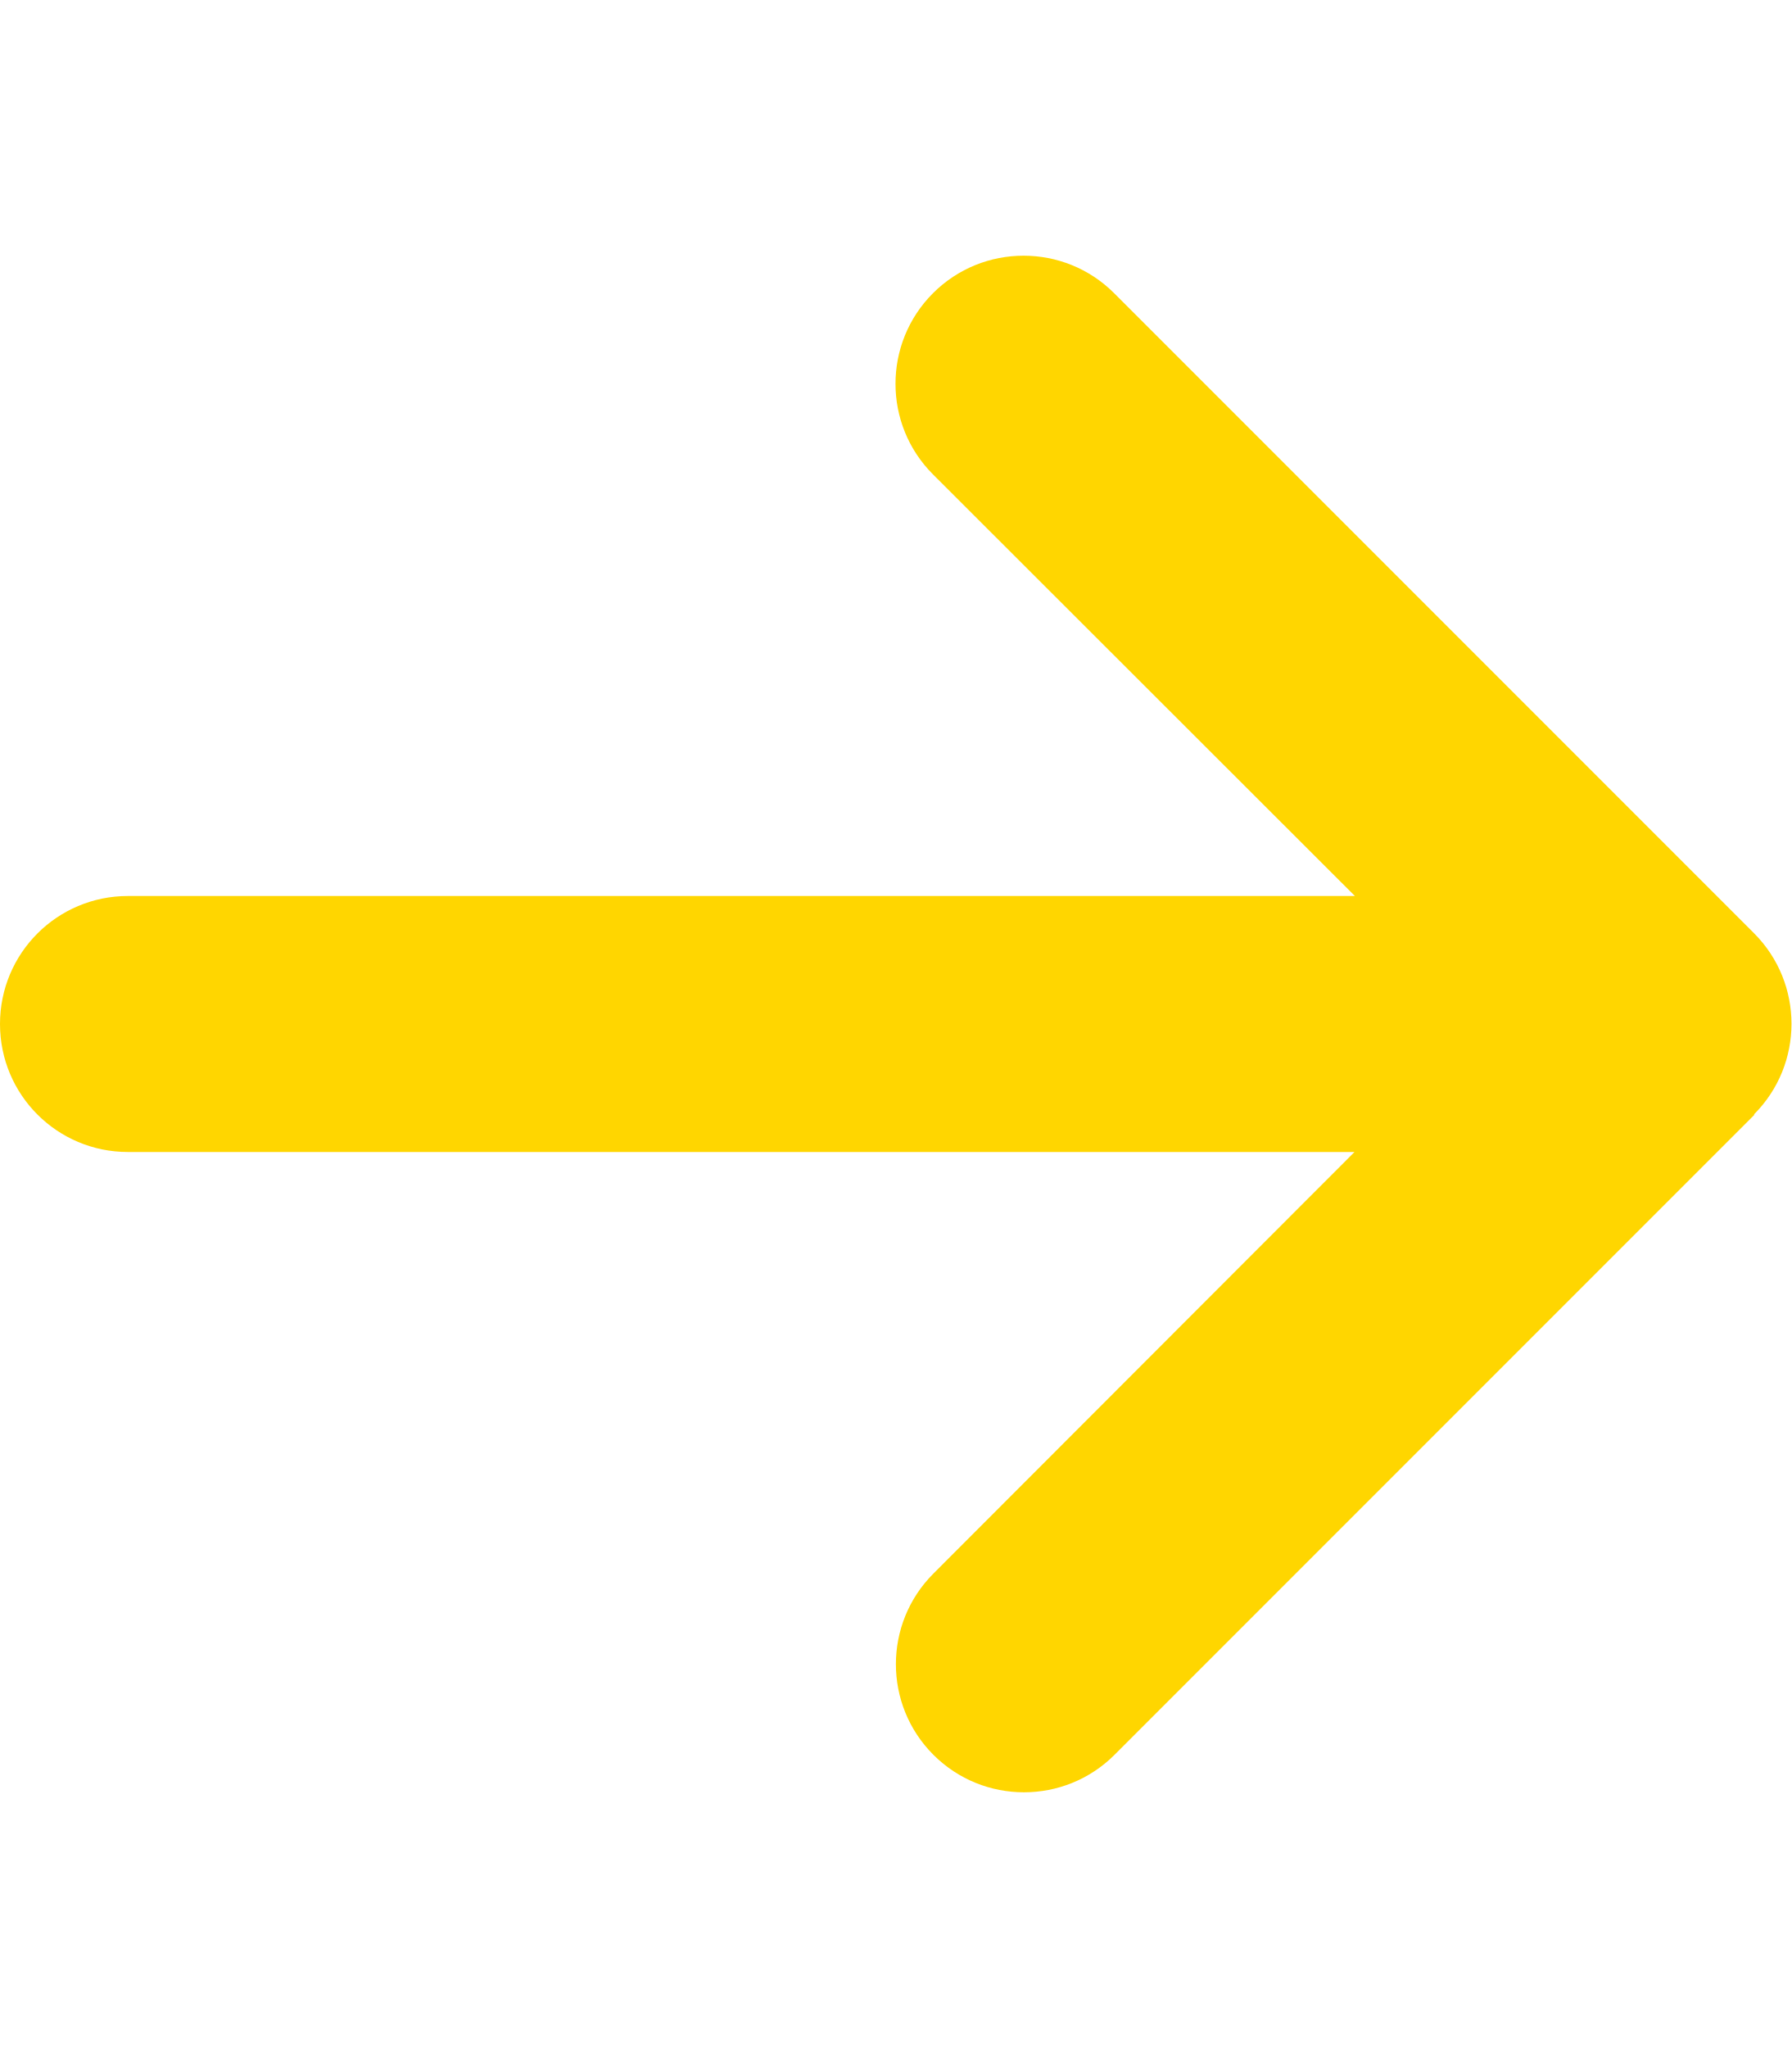
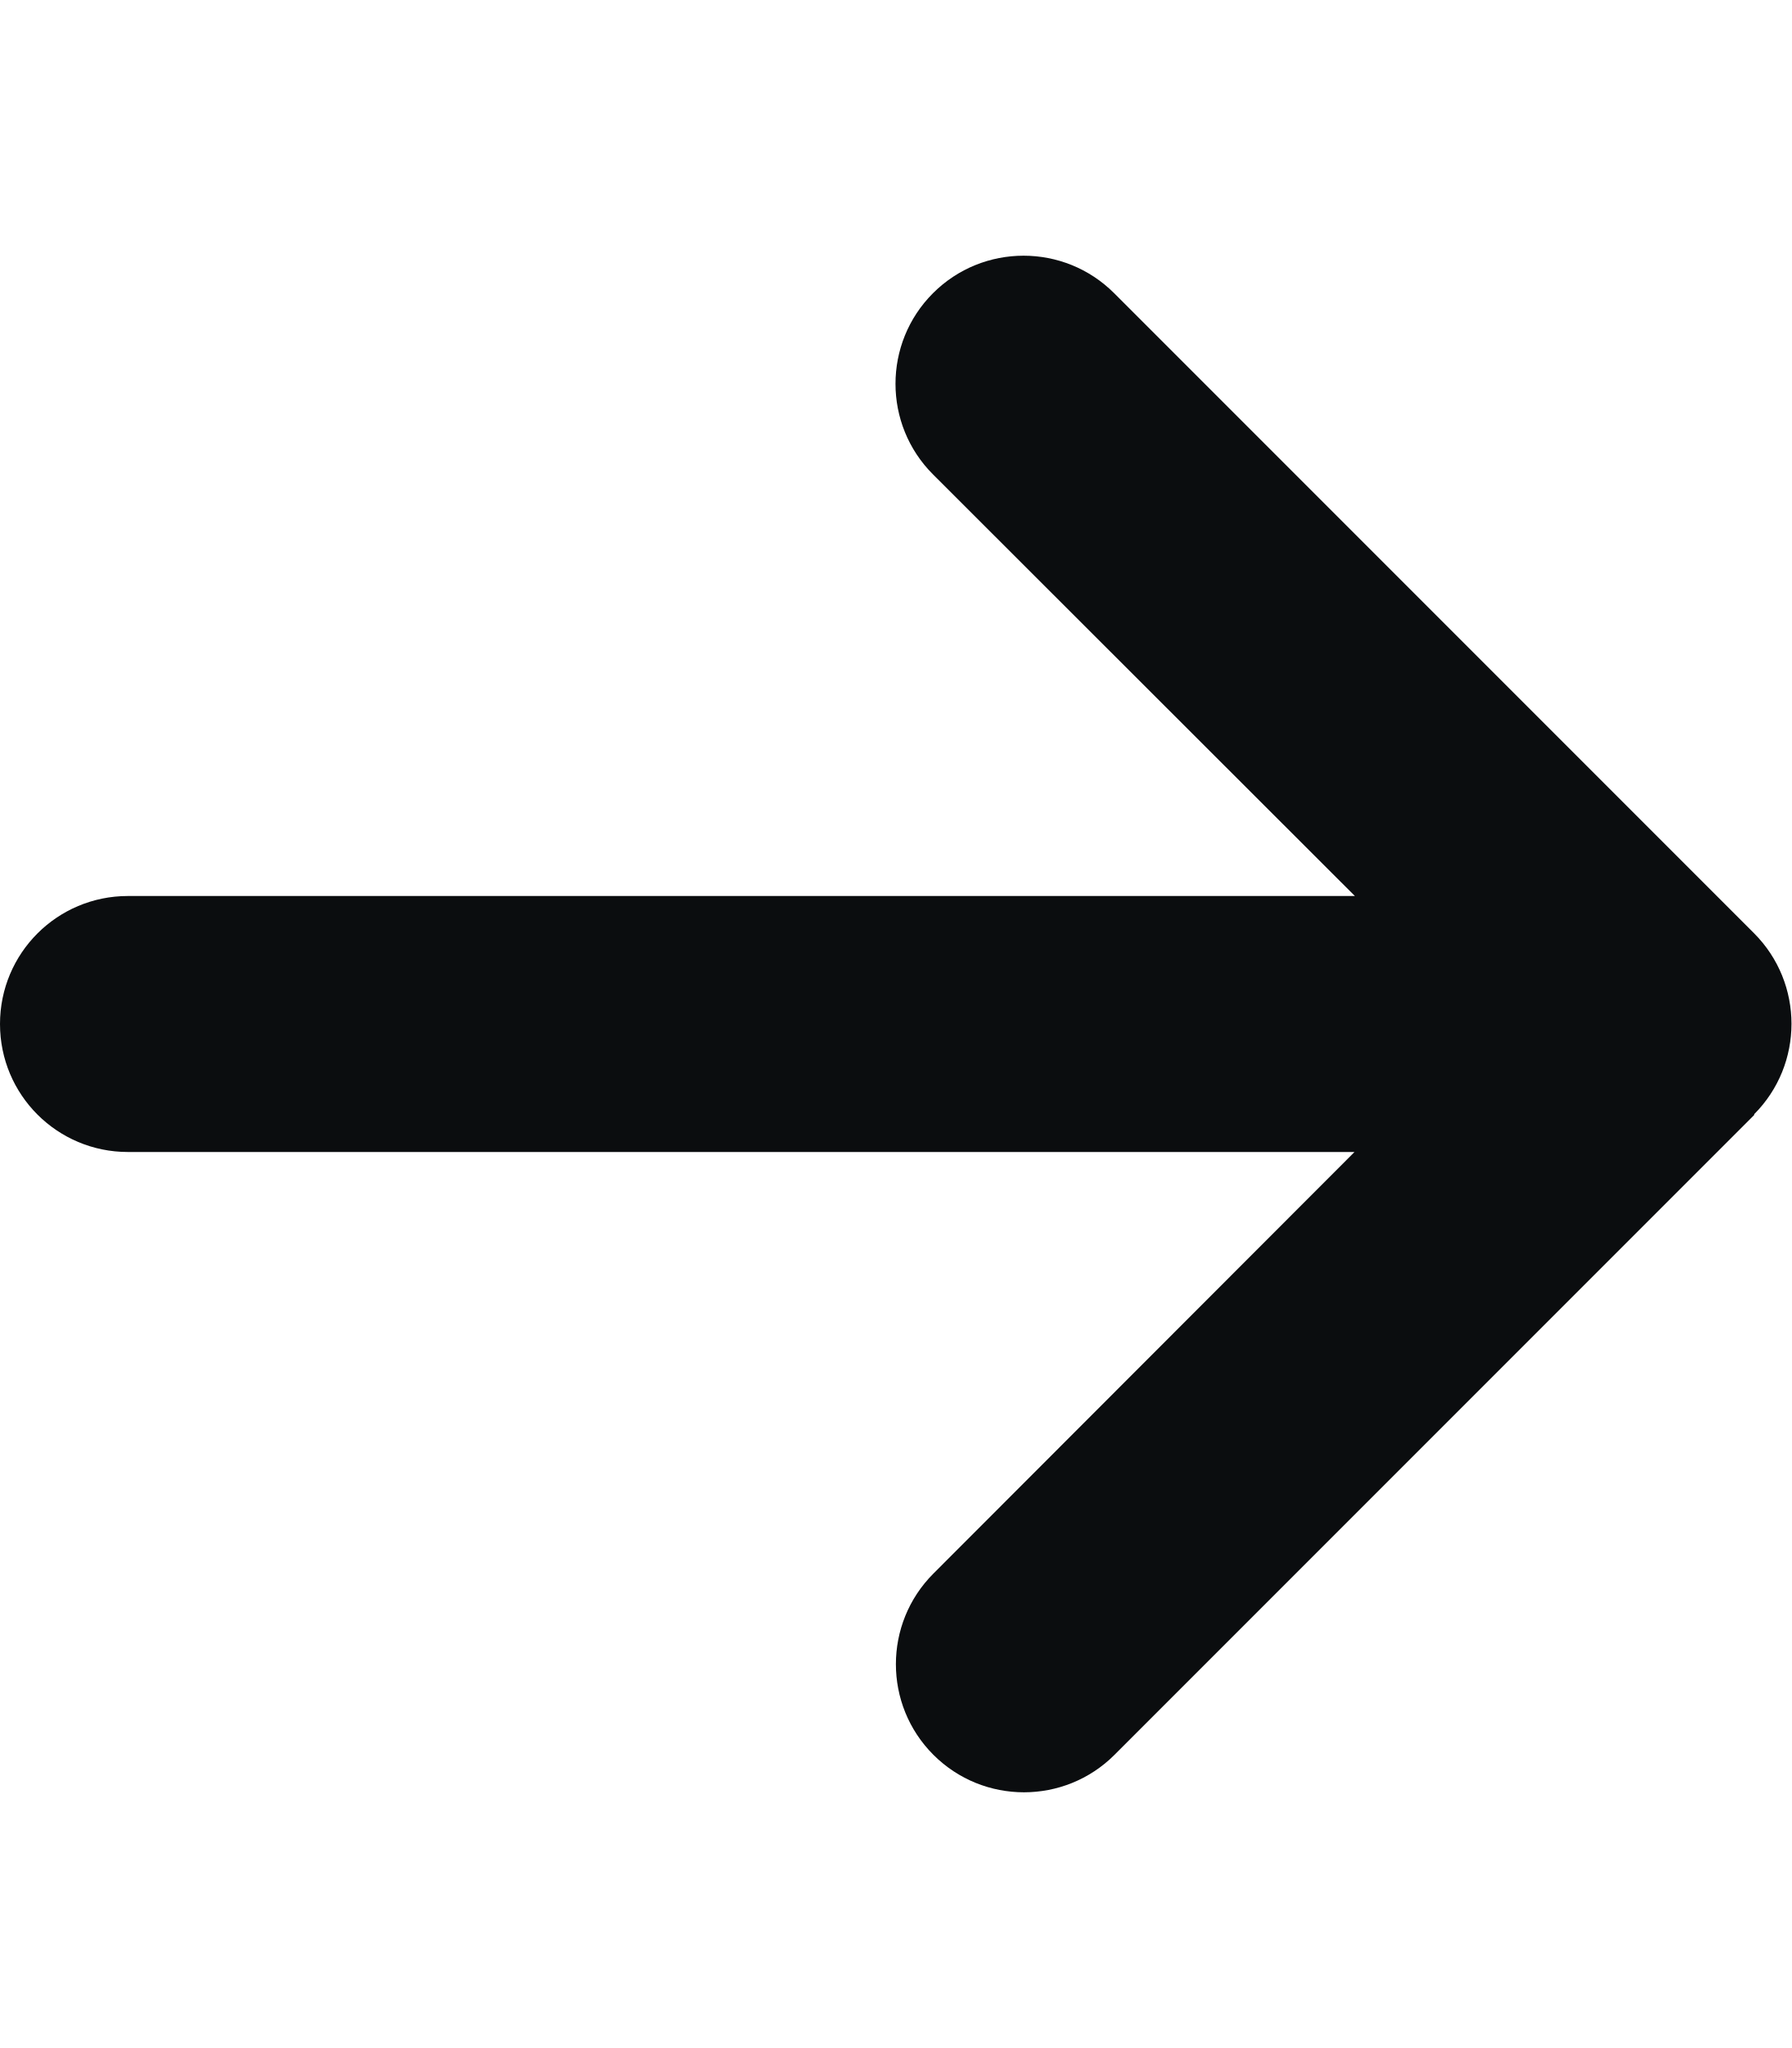
<svg xmlns="http://www.w3.org/2000/svg" viewBox="0 0 448 512">
-   <path fill="rgb(255, 214, 0)" d="M438.6 278.6c12.5-12.5 12.5-32.8 0-45.3l-160-160c-12.5-12.5-32.8-12.5-45.3 0s-12.5 32.8 0 45.3L338.8 224 32 224c-17.7 0-32 14.3-32 32s14.3 32 32 32l306.7 0L233.4 393.4c-12.5 12.5-12.5 32.8 0 45.3s32.8 12.5 45.3 0l160-160z" />
+   <path fill="#0B0D0F" d="M438.6 278.6c12.5-12.5 12.5-32.8 0-45.3l-160-160c-12.5-12.5-32.8-12.5-45.3 0s-12.5 32.8 0 45.3L338.8 224 32 224c-17.7 0-32 14.3-32 32s14.3 32 32 32l306.7 0L233.4 393.4c-12.5 12.5-12.5 32.8 0 45.3s32.8 12.5 45.3 0l160-160z" />
</svg>
